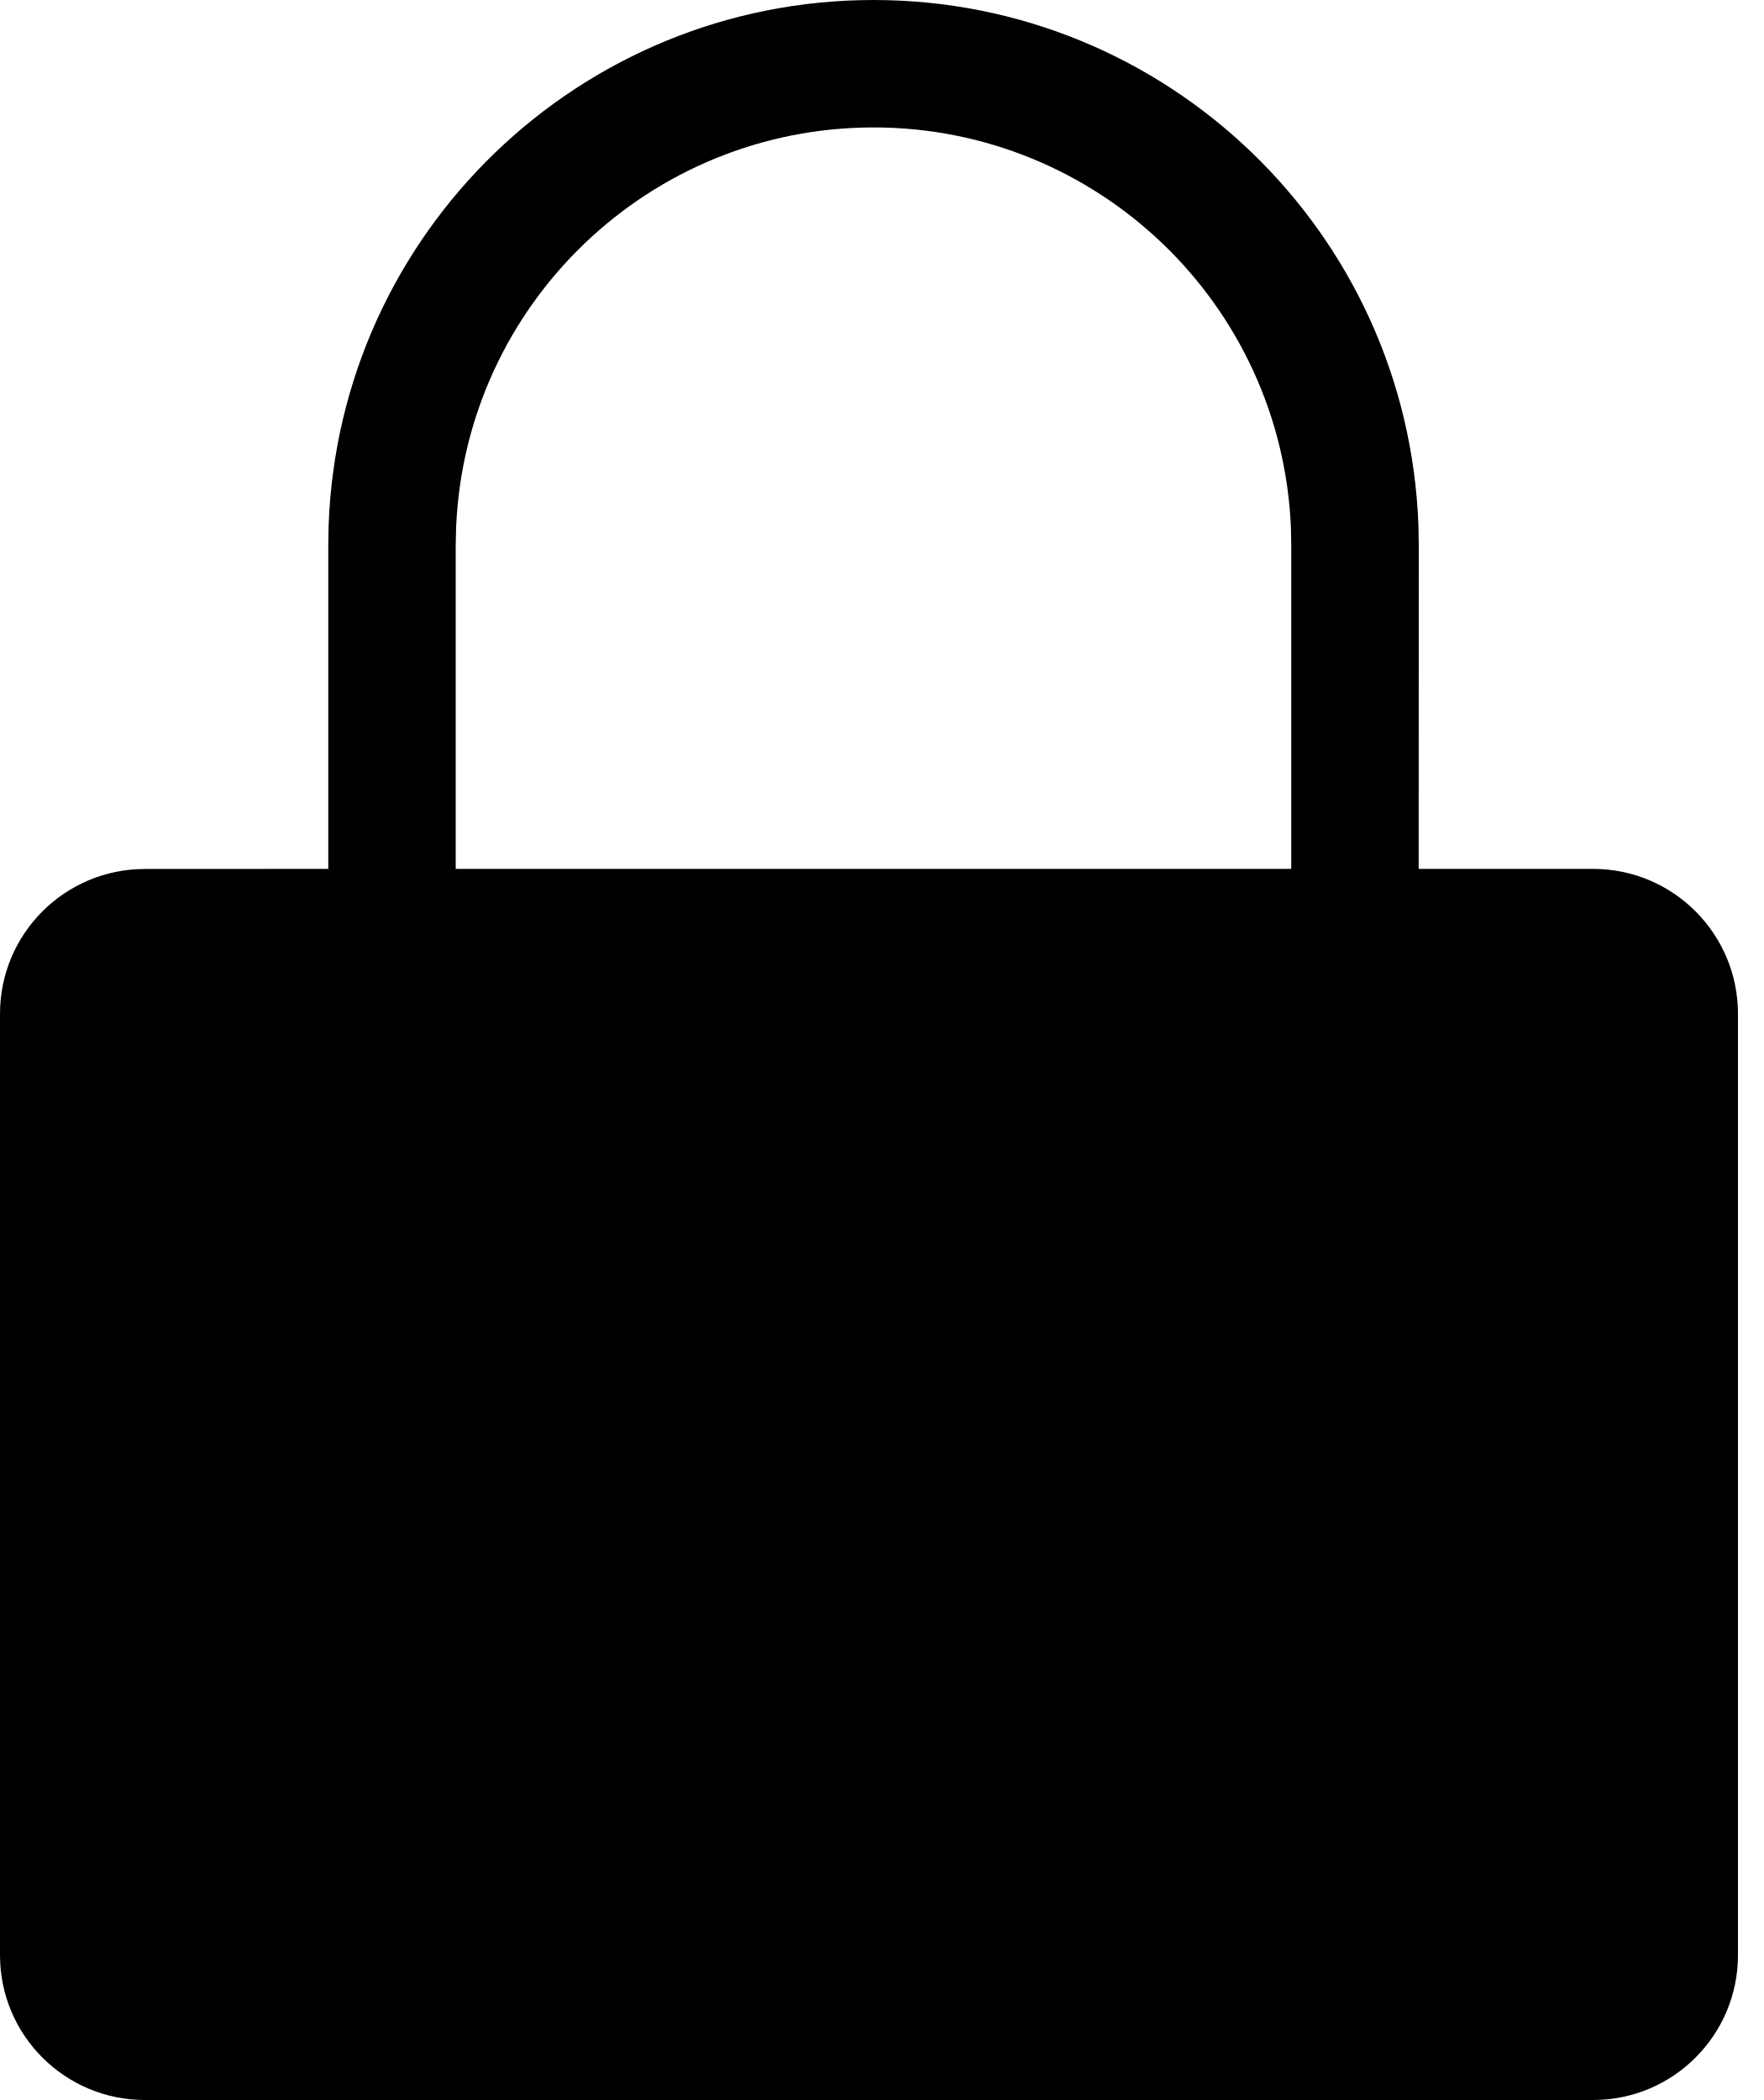
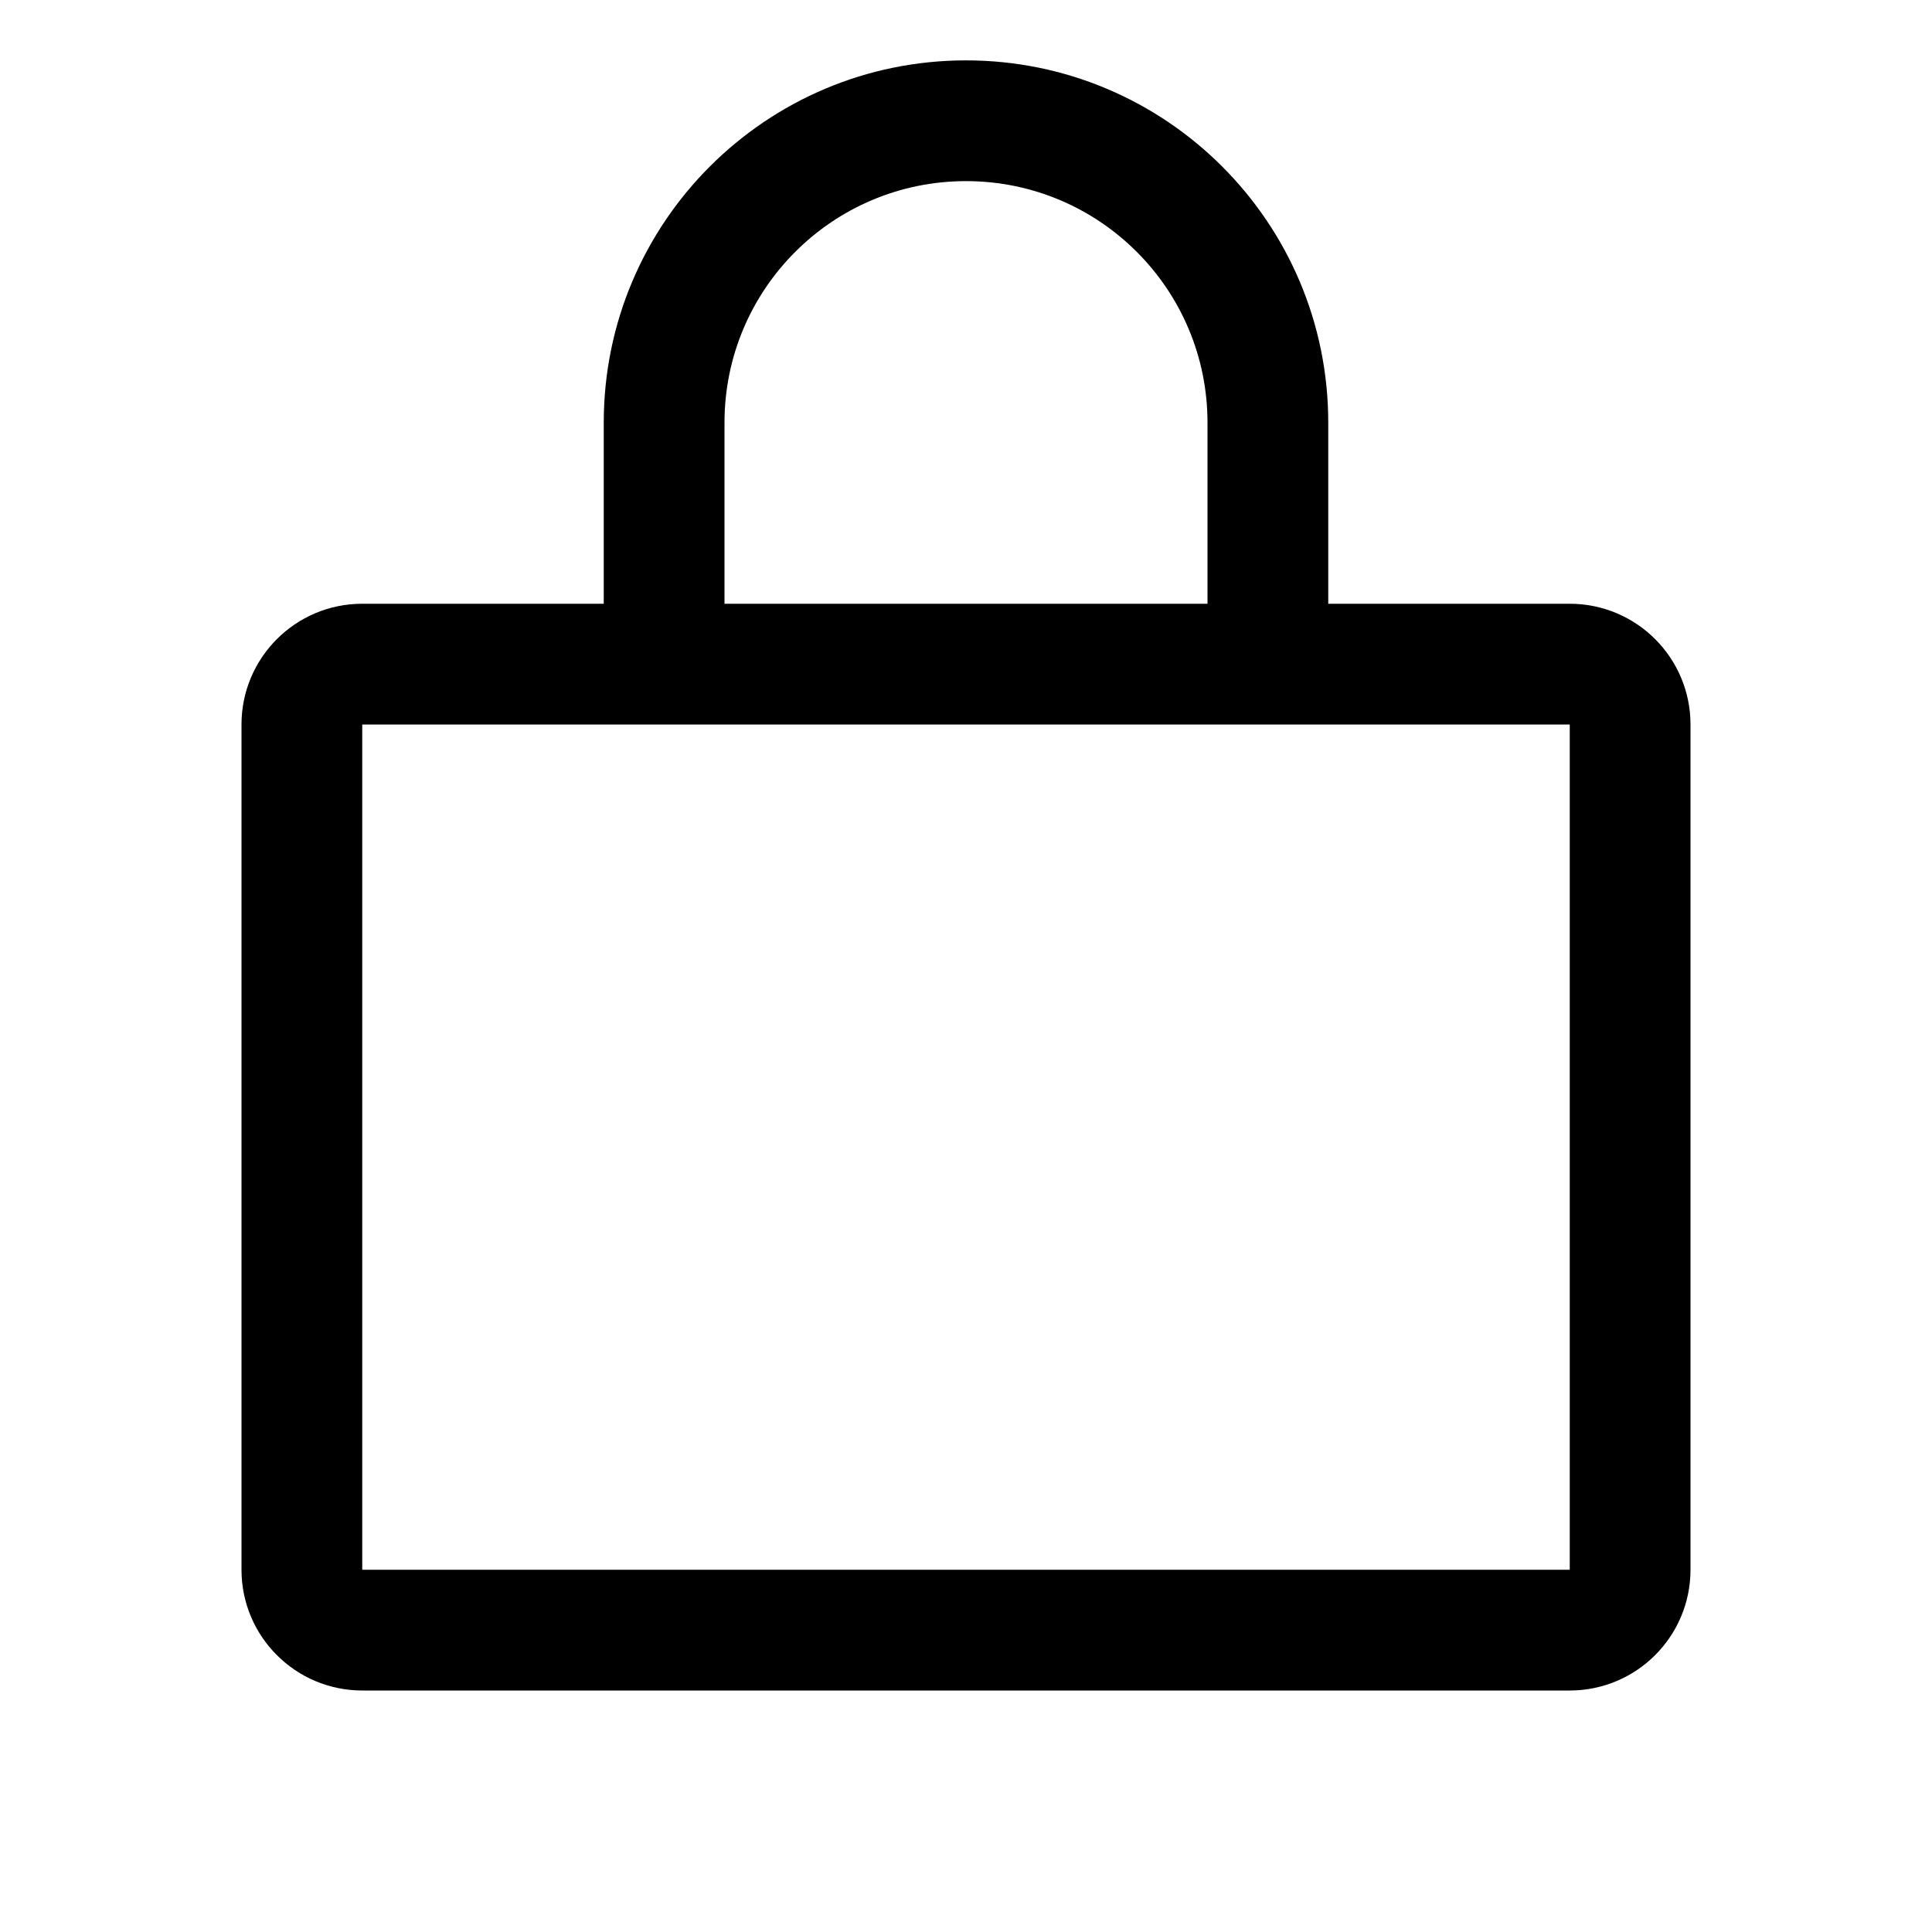
- <svg xmlns="http://www.w3.org/2000/svg" width="21" height="25" viewBox="0 0 21 25" aria-hidden="true" focusable="false">
-   <path d="M10.399 0a6.491 6.491 0 016.487 6.258l.004.233-.001 3.853h2.077c.952 0 1.724.773 1.724 1.725v11.207c0 .952-.772 1.724-1.724 1.724H1.724A1.724 1.724 0 010 23.276V12.069c0-.952.772-1.724 1.724-1.724l2.184-.001V6.491l.004-.233A6.491 6.491 0 0110.4 0zm0 1.517A4.974 4.974 0 005.43 6.275l-.005.216v3.853h9.947V6.491l-.004-.216a4.974 4.974 0 00-4.97-4.758z" fill-rule="evenodd" />
+ <svg xmlns="http://www.w3.org/2000/svg" viewBox="0 0 24 24" aria-hidden="true" fill="currentColor">
+   <path d="M19.5 7.5h-3V5.25a4.5 4.5 0 1 0-9 0V7.5h-3A1.5 1.5 0 0 0 3 9v10.5A1.5 1.5 0 0 0 4.5 21h15a1.5 1.5 0 0 0 1.5-1.5V9a1.5 1.5 0 0 0-1.5-1.5M9 5.25a3 3 0 1 1 6 0V7.5H9zM19.5 19.5h-15V9h15z" />
</svg>
